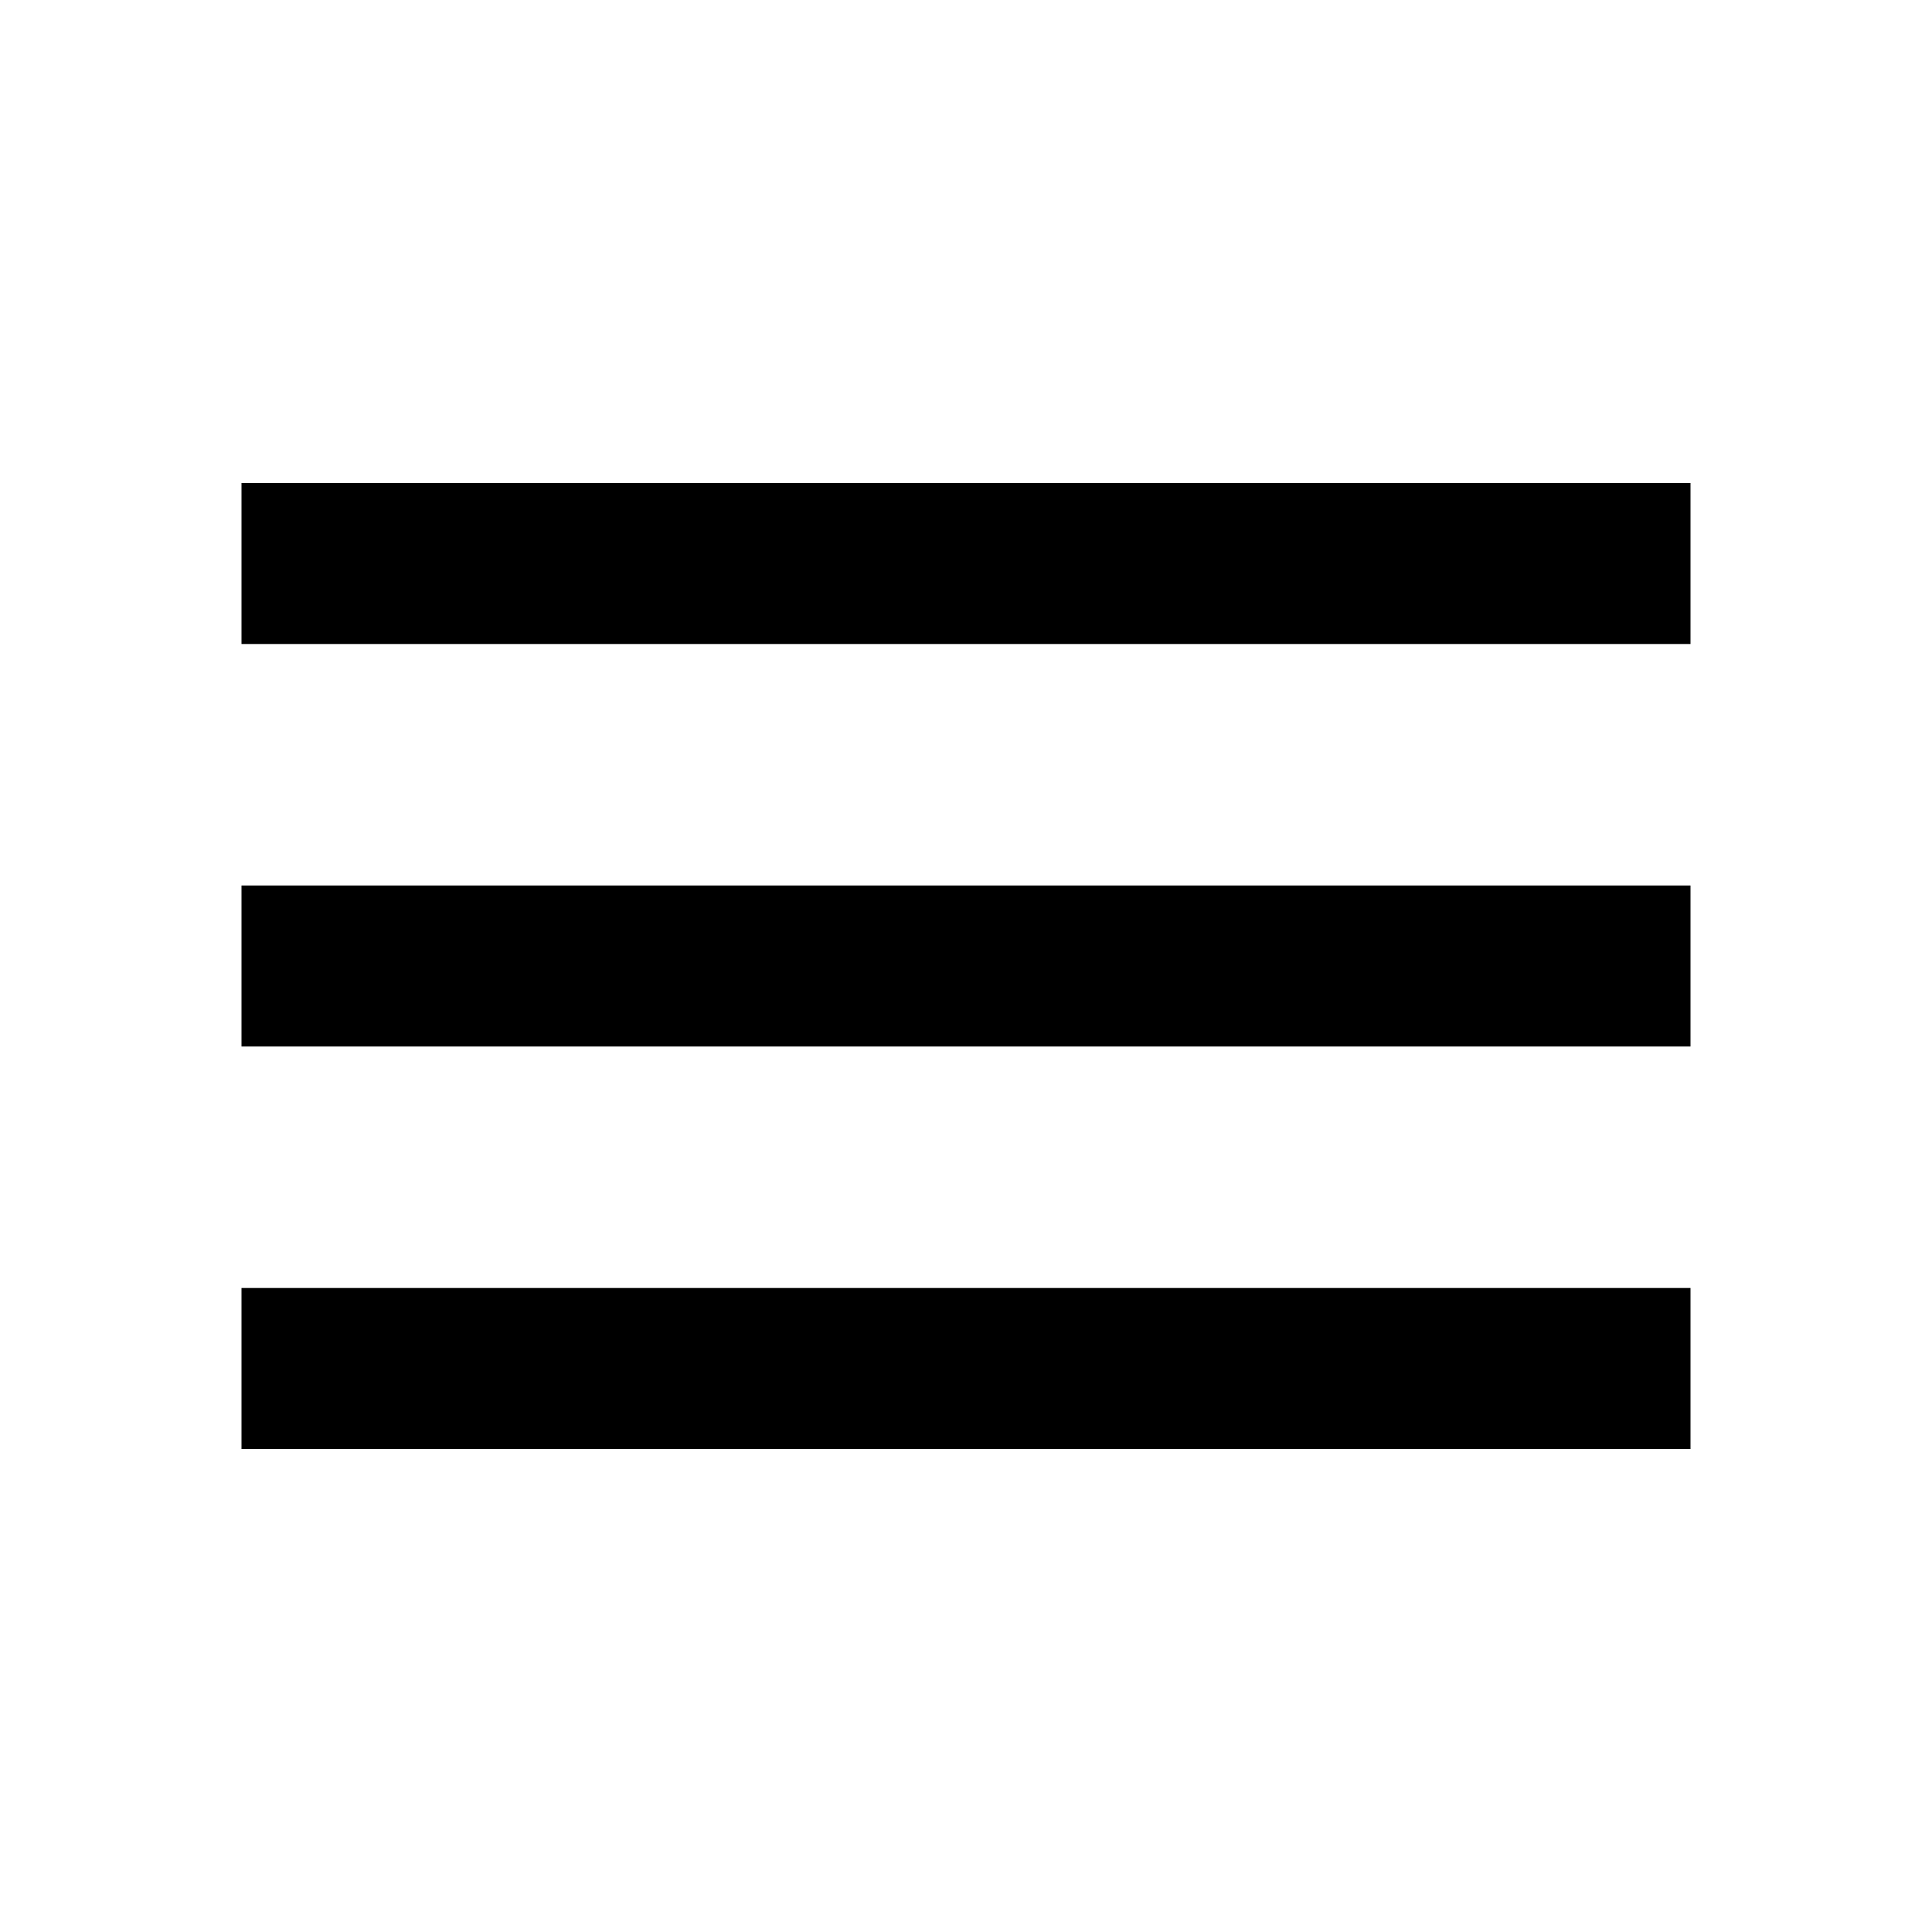
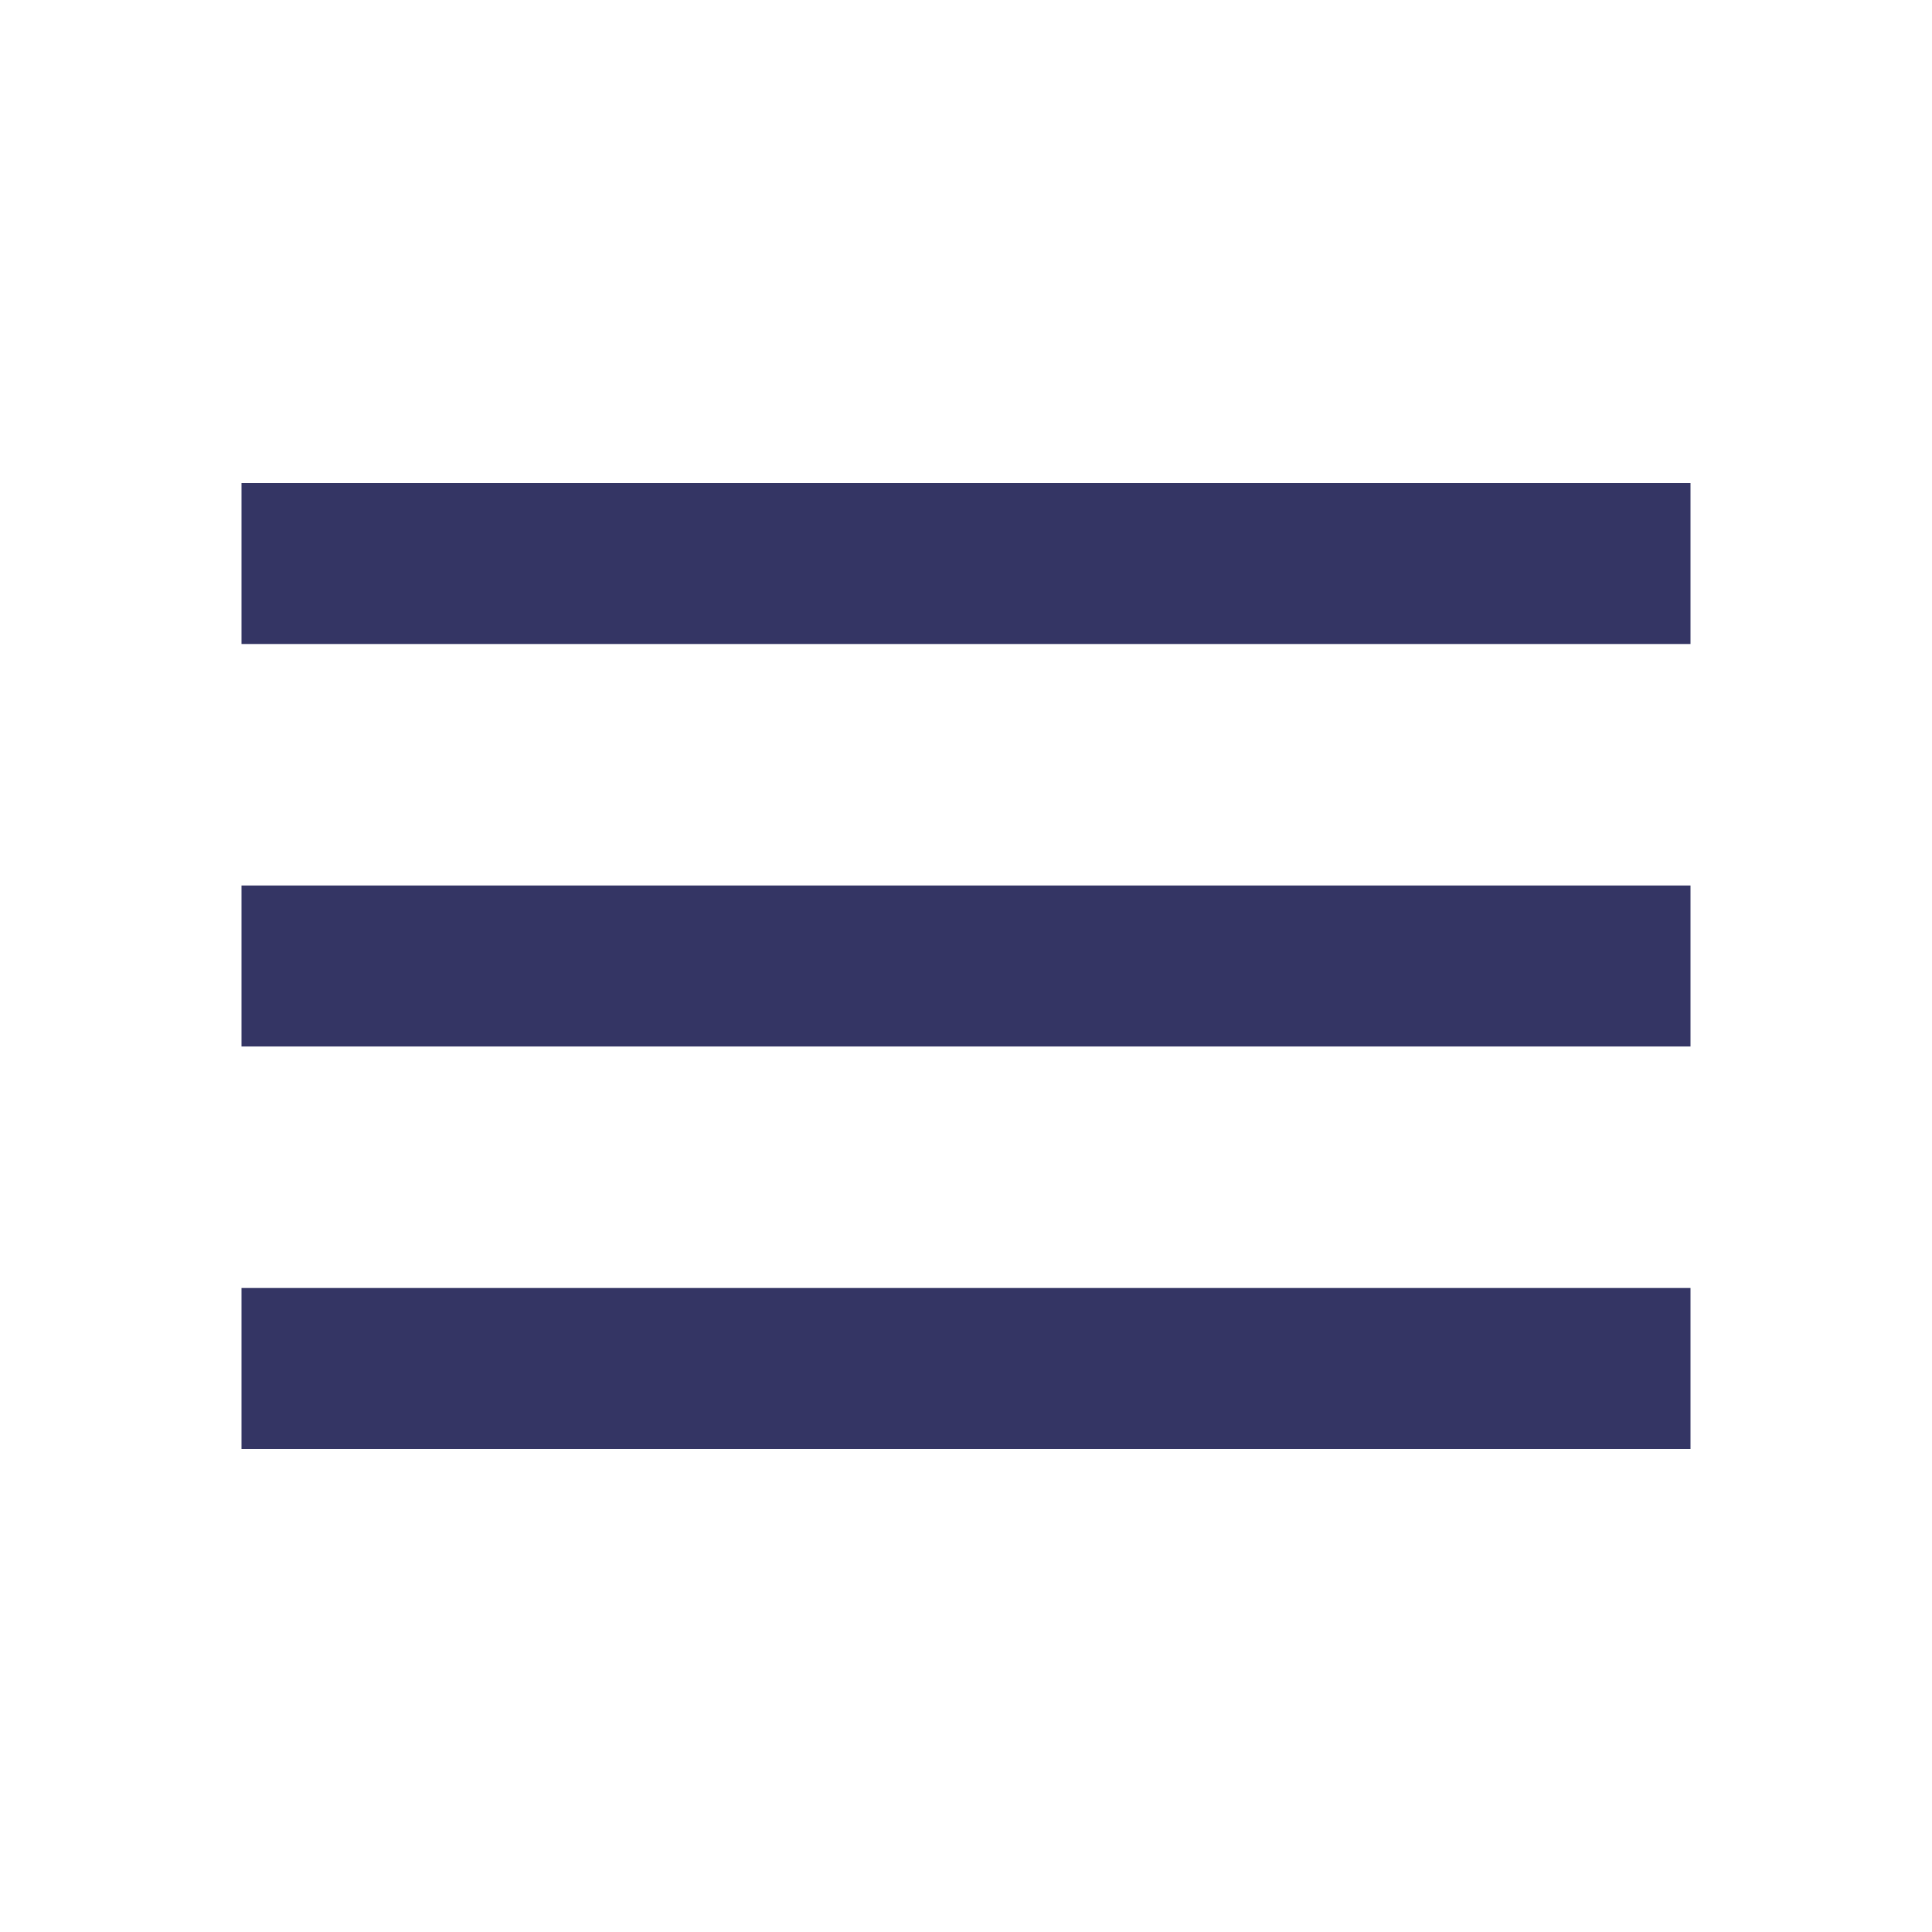
- <svg xmlns="http://www.w3.org/2000/svg" height="24px" viewBox="0 0 24 24" width="24px" fill="#000">
+ <svg xmlns="http://www.w3.org/2000/svg" height="24px" viewBox="0 0 24 24" width="24px" fill="#343564">
  <path d="M0 0h24v24H0z" fill="none" />
  <path d="M3 18h18v-2H3v2zm0-5h18v-2H3v2zm0-7v2h18V6H3z" />
</svg>
